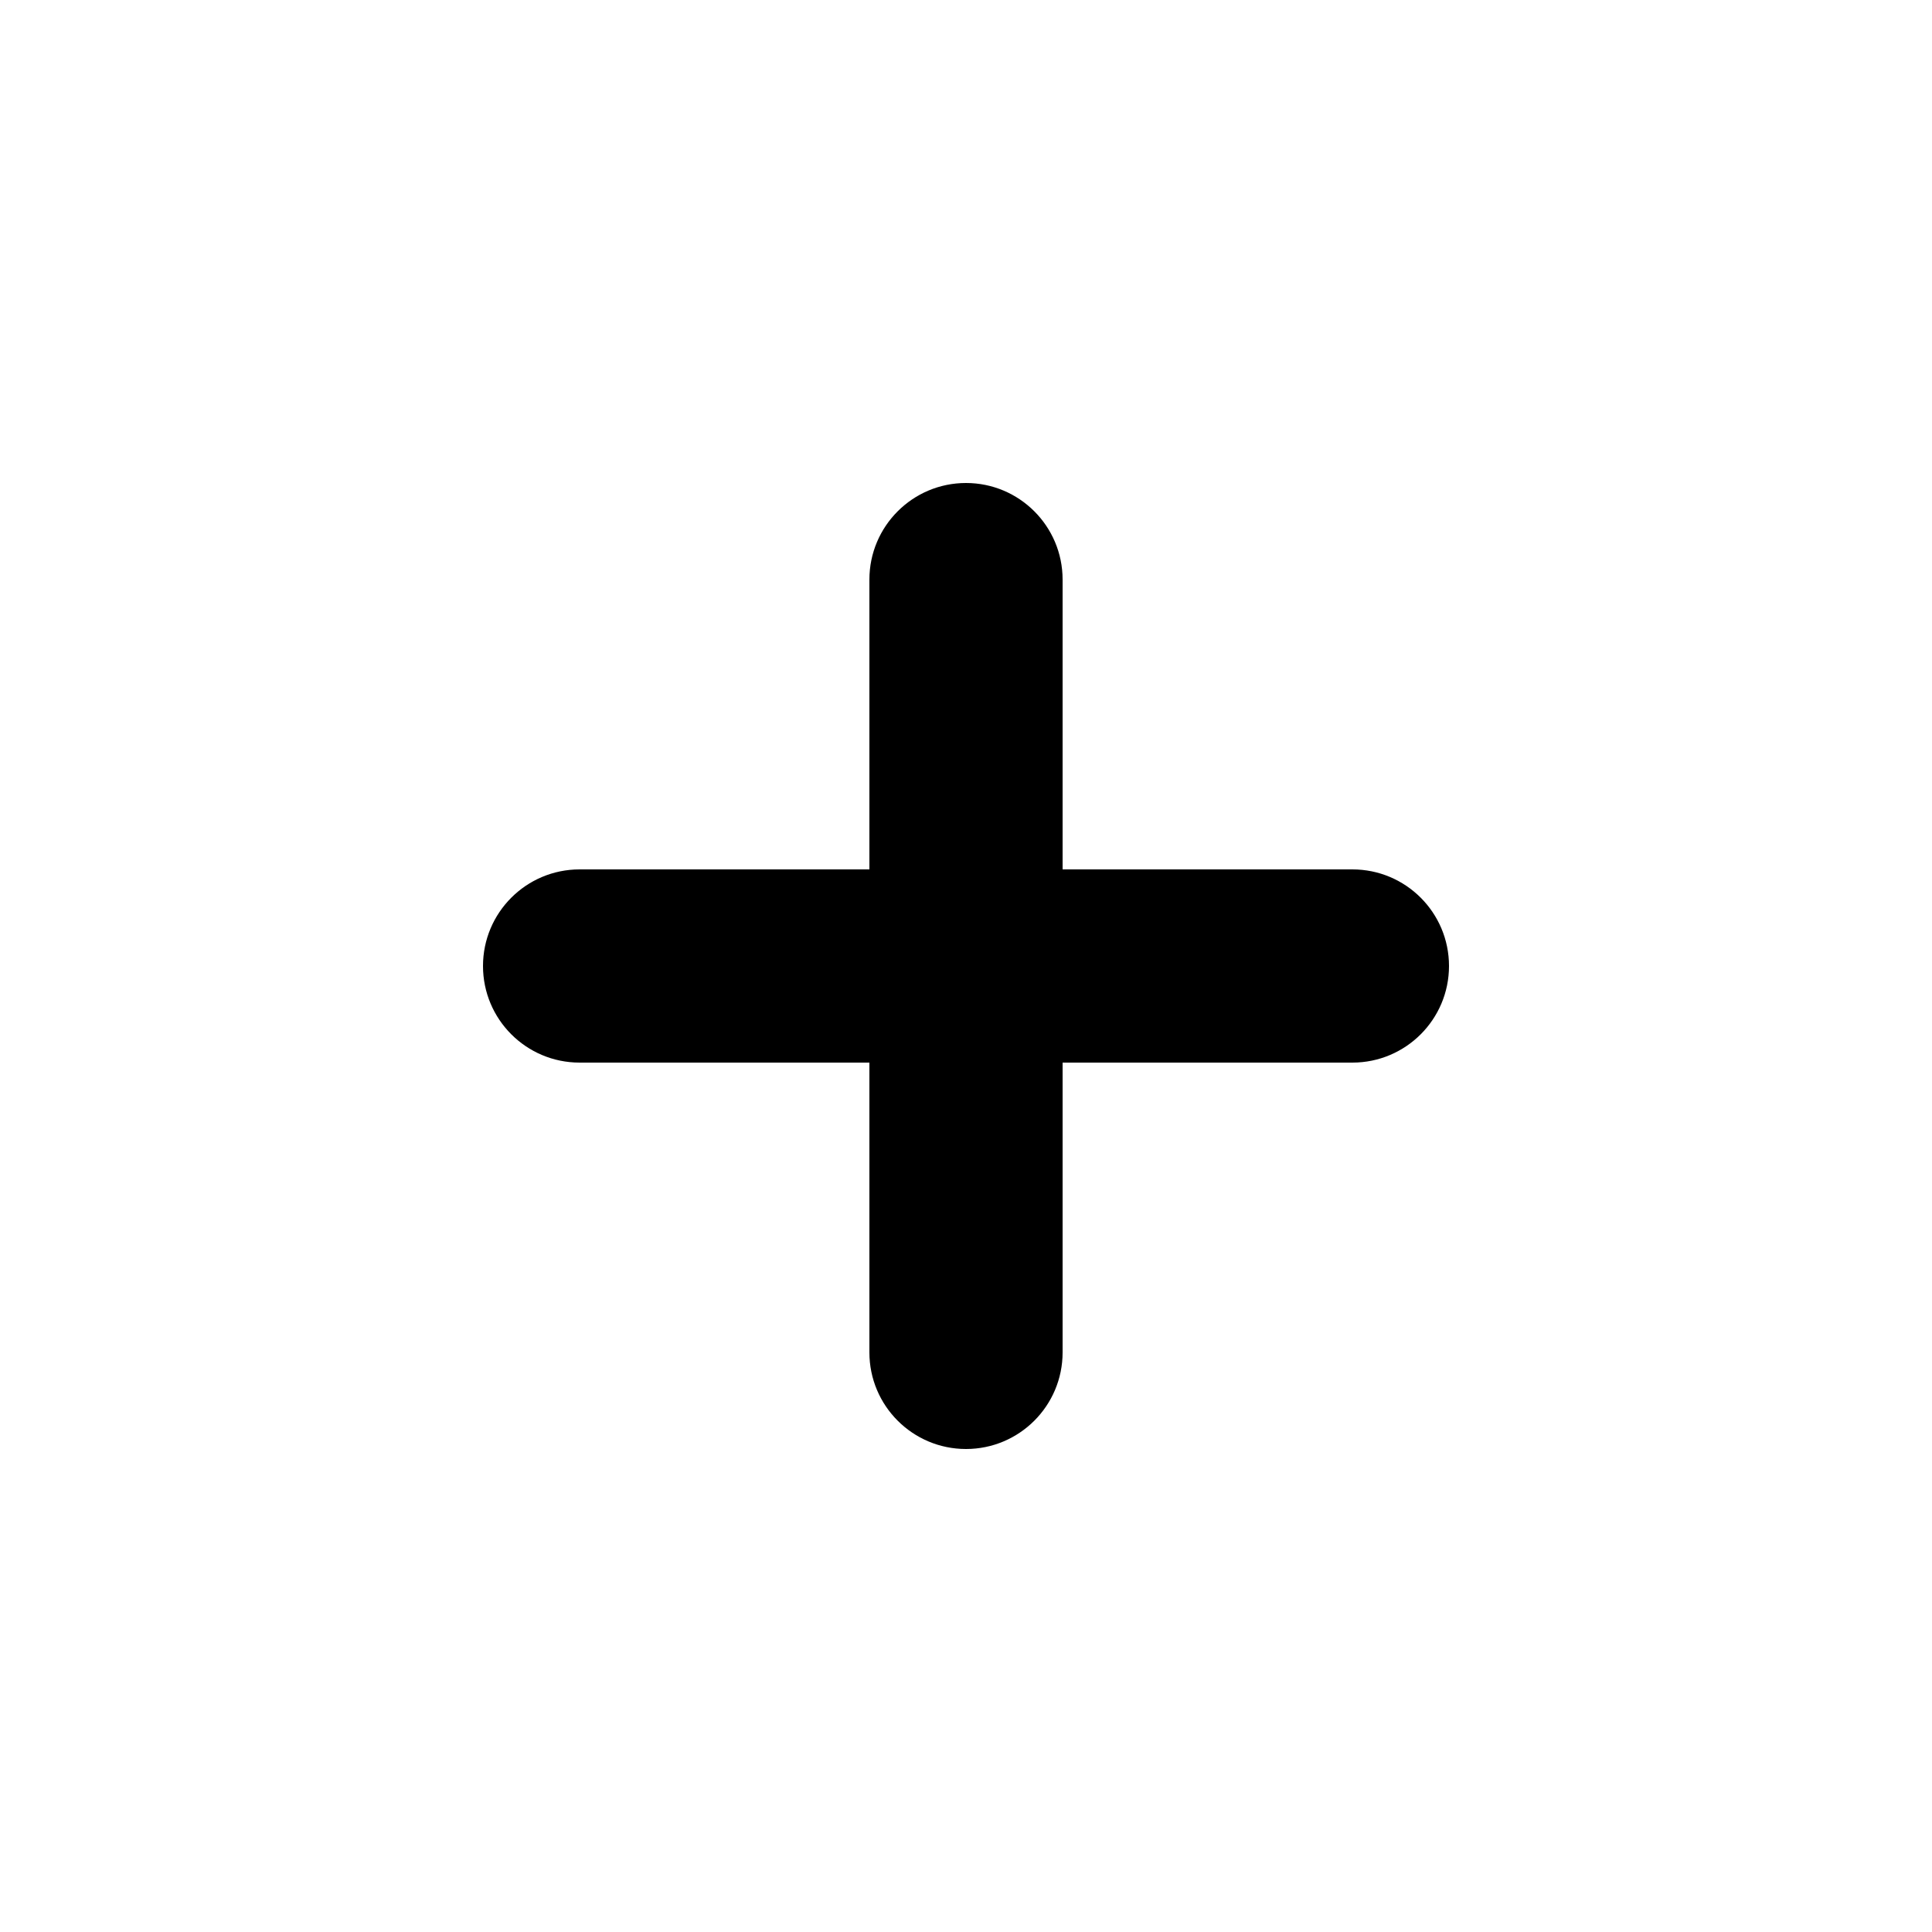
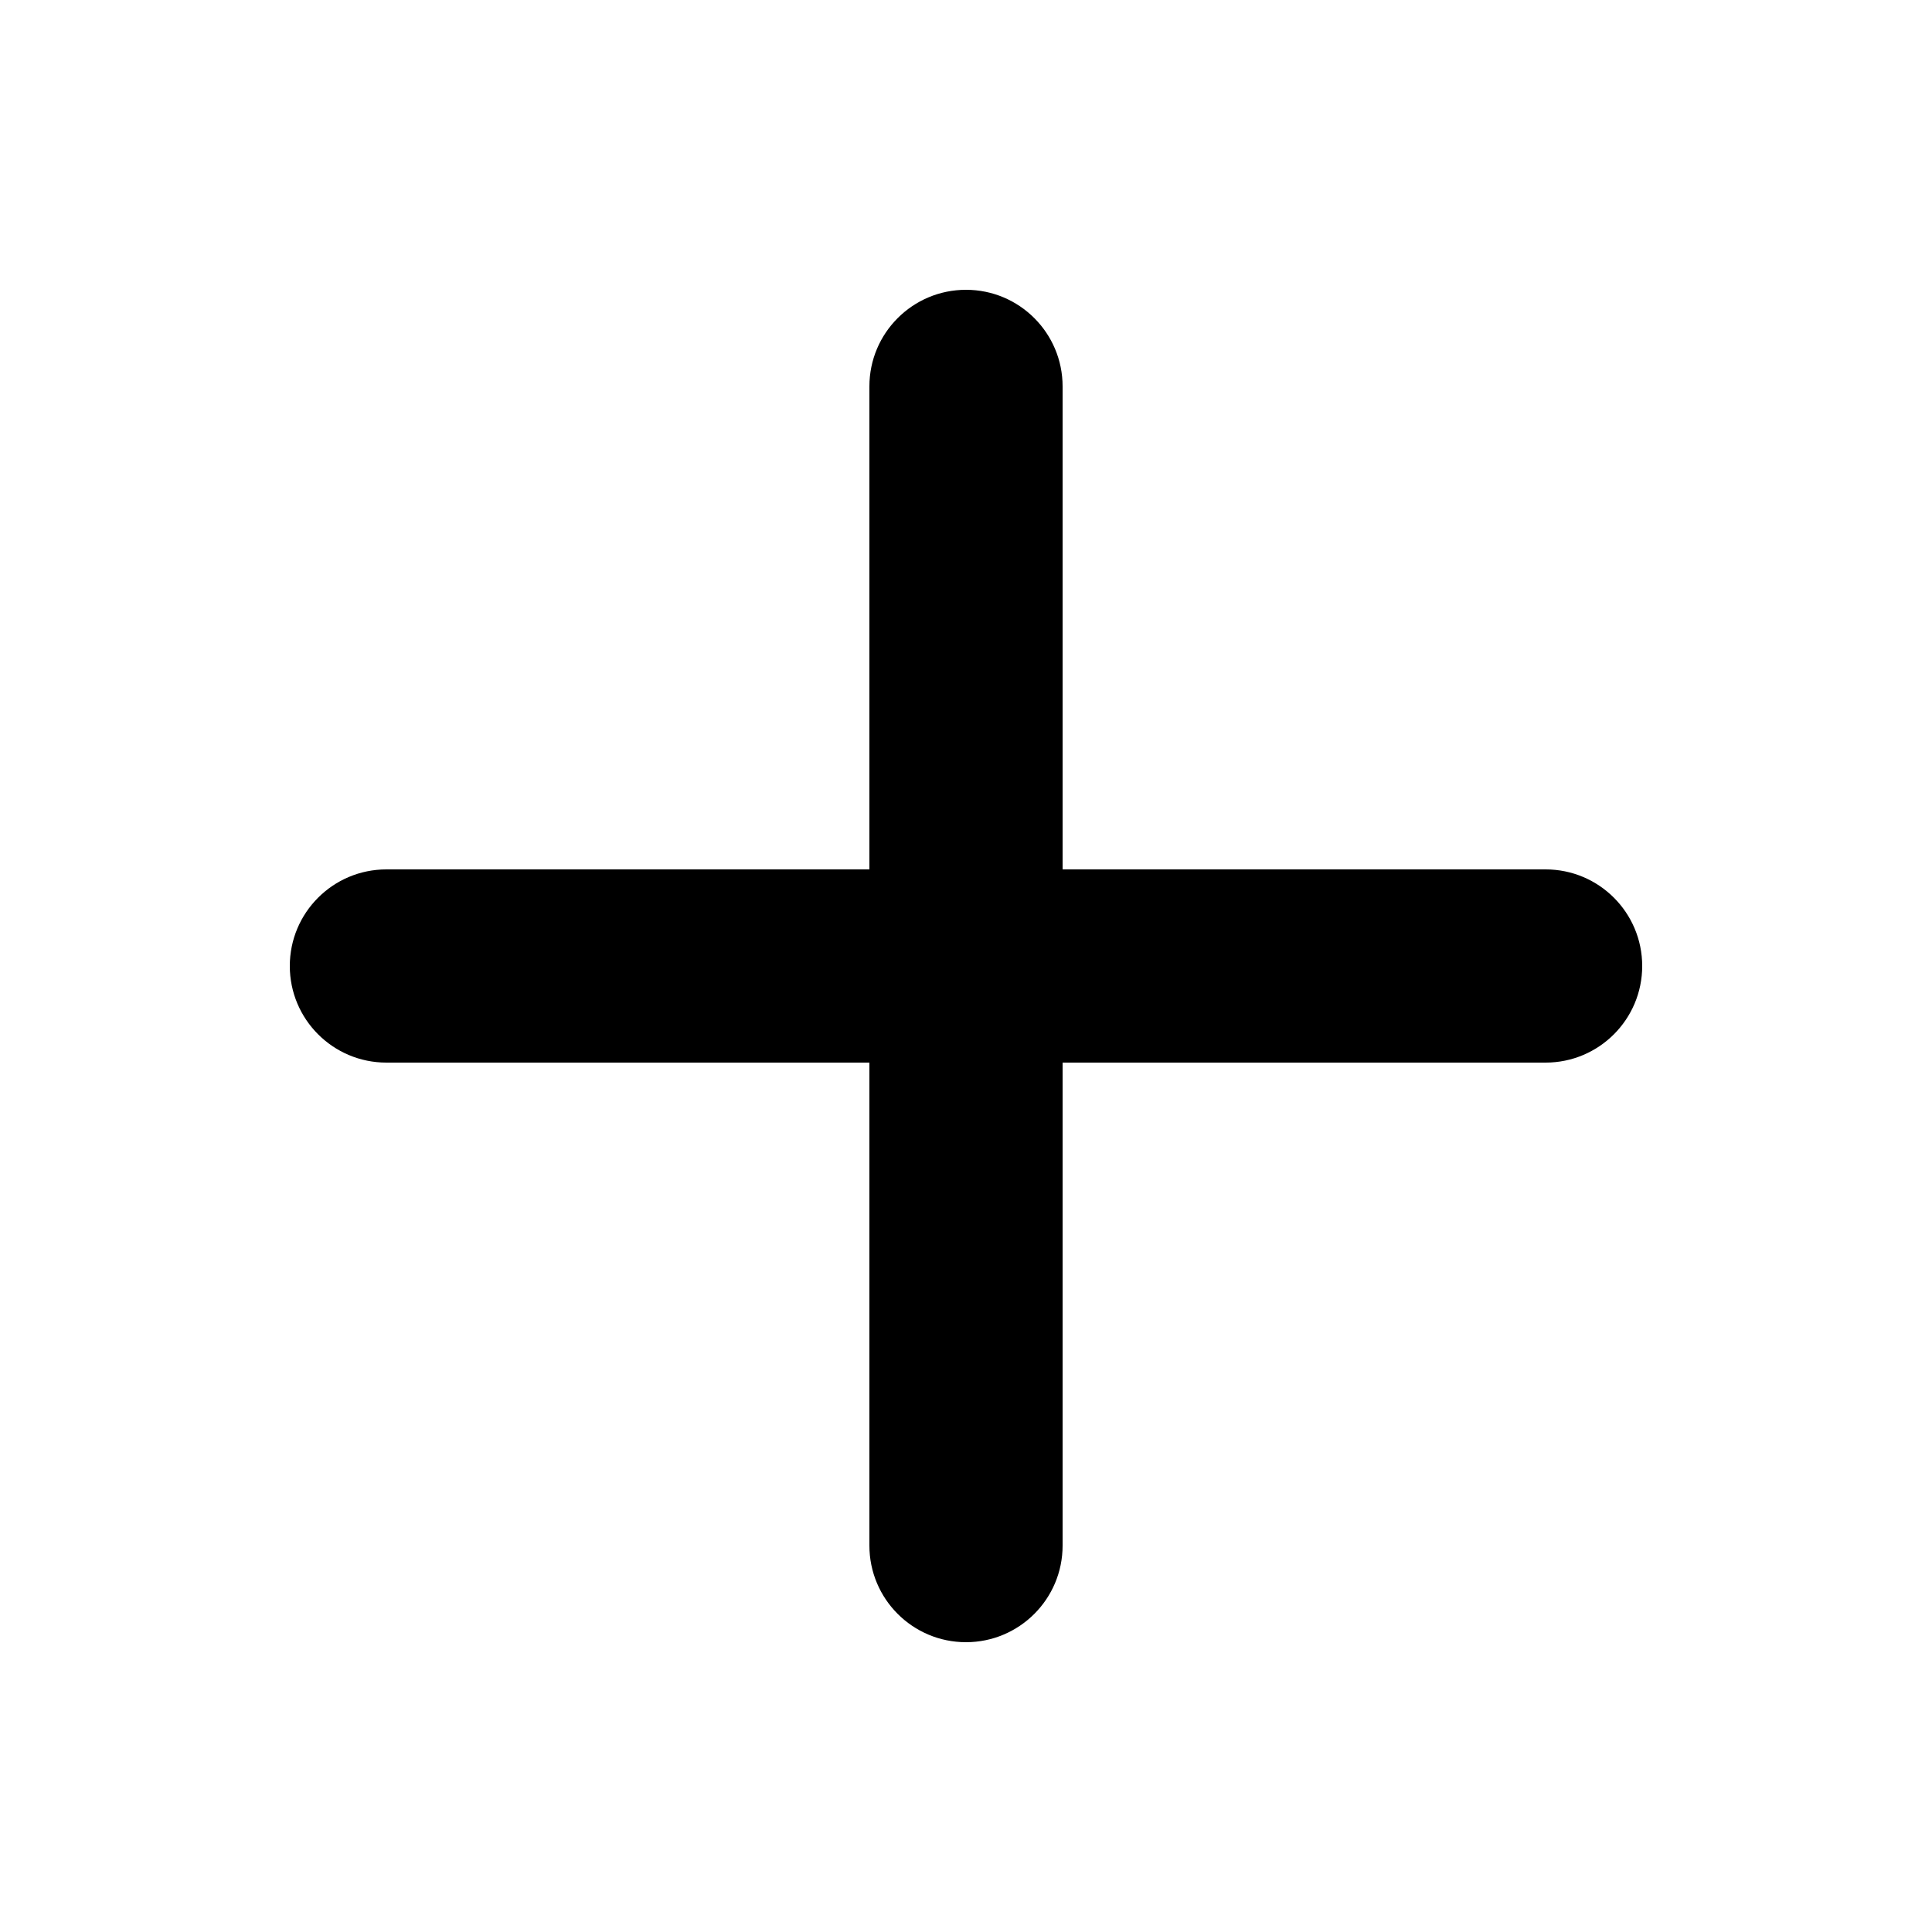
<svg xmlns="http://www.w3.org/2000/svg" width="100%" height="100%" viewBox="0 0 20 20" fill="currentColor">
-   <path fill-rule="evenodd" d="M10 5a1 1 0 011 1v3h3a1 1 0 110 2h-3v3a1 1 0 11-2 0v-3H6a1 1 0 110-2h3V6a1 1 0 011-1z" clip-rule="evenodd" />
+   <path fill-rule="evenodd" d="M10 3a1 1 0 011 1v5h5a1 1 0 110 2h-5v5a1 1 0 11-2 0v-5H4a1 1 0 110-2h5V4a1 1 0 011-1z" clip-rule="evenodd" />
</svg>
